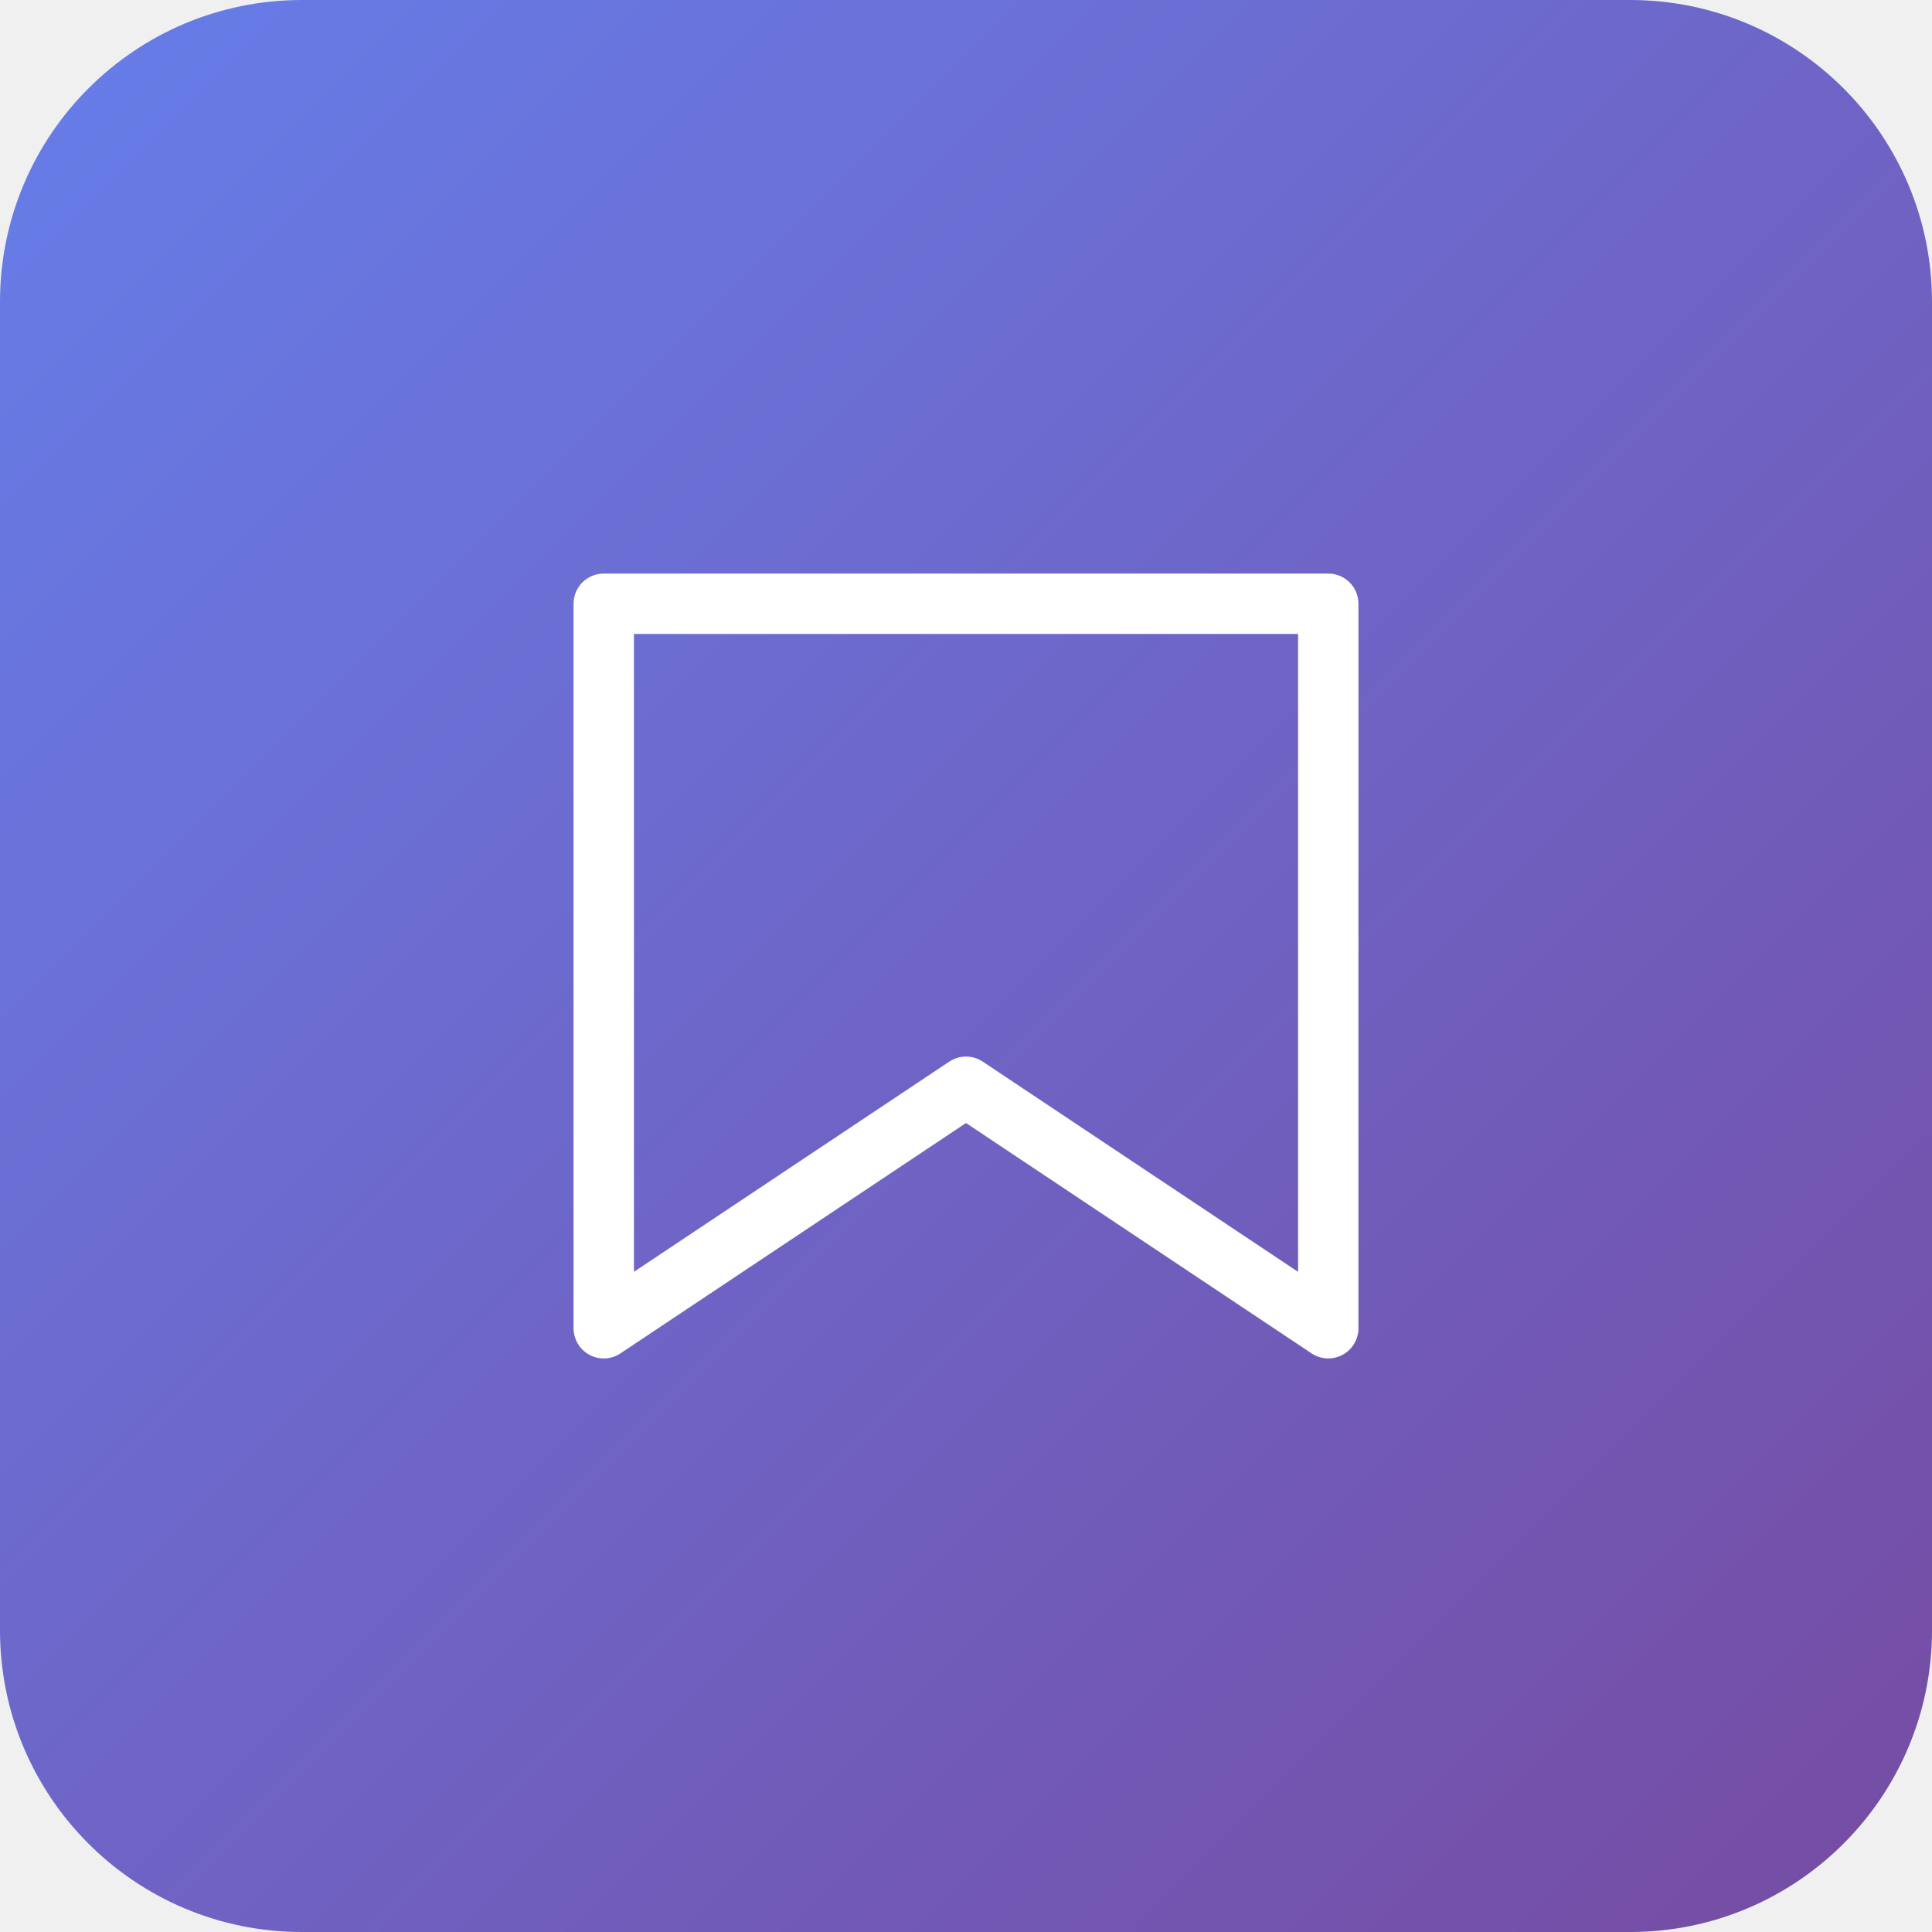
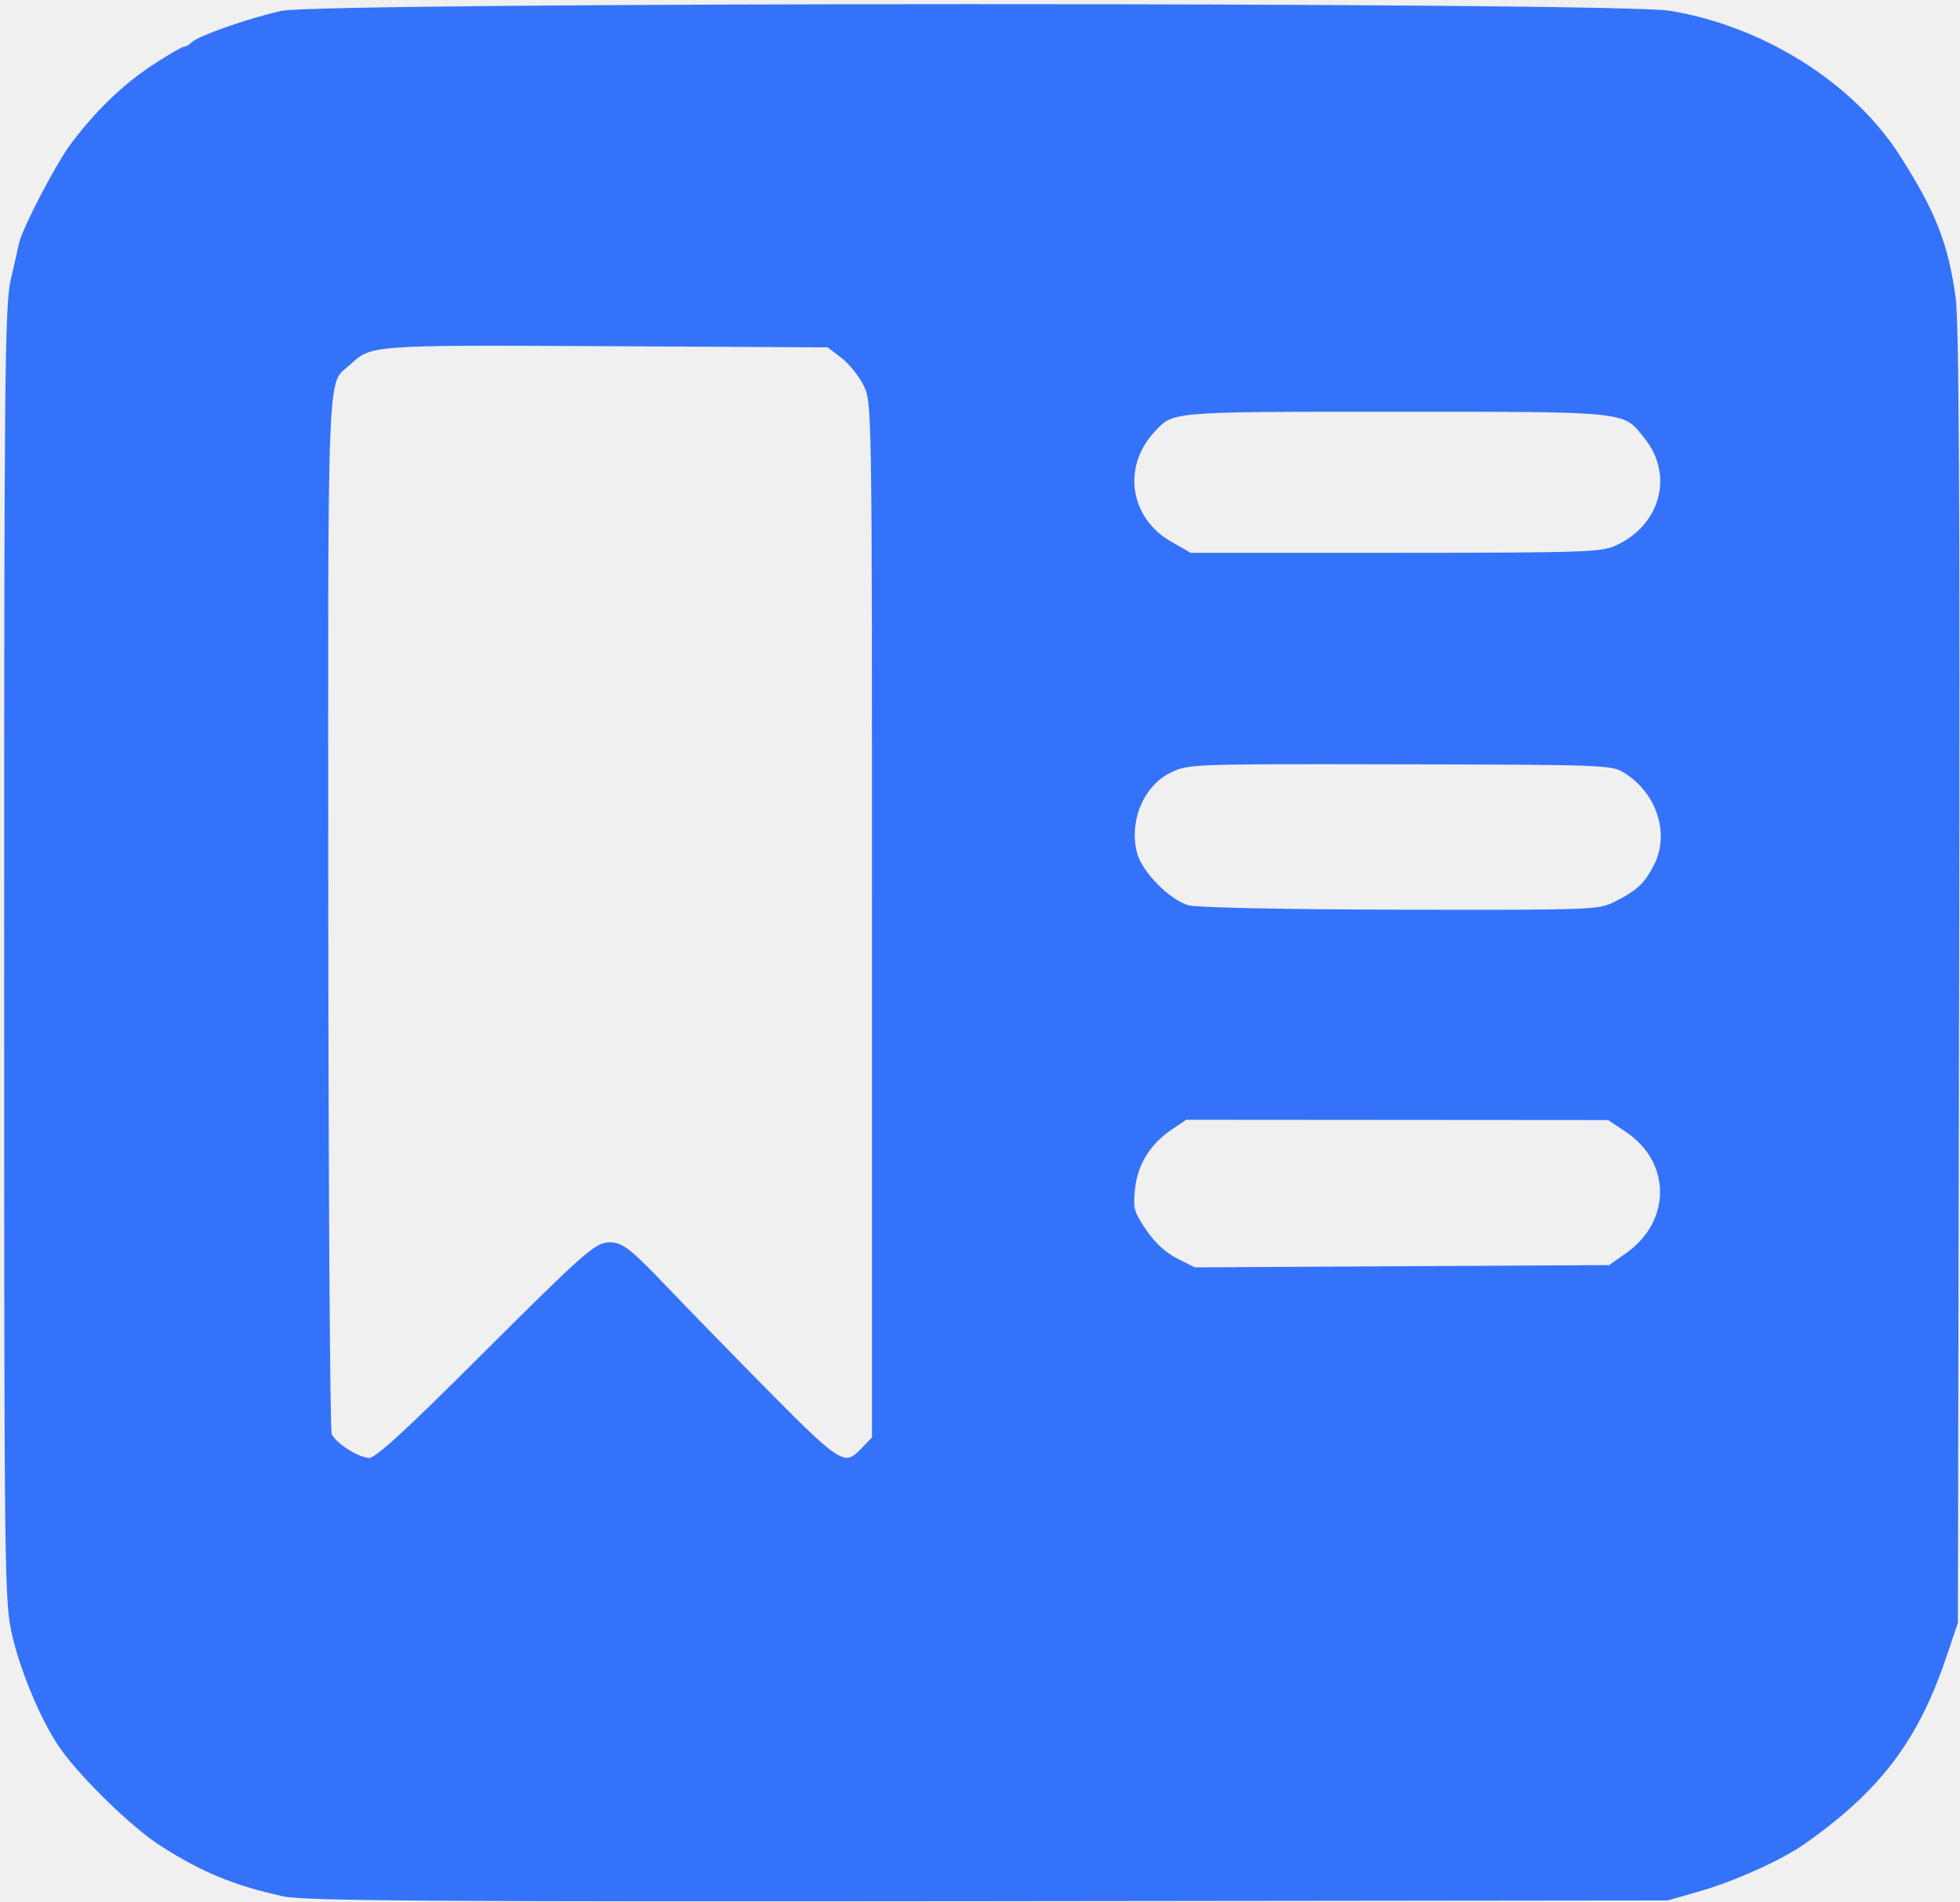
- <svg xmlns="http://www.w3.org/2000/svg" width="16" height="16" viewBox="0 0 128 128" fill="none">
-   <rect width="128" height="128" rx="20" fill="url(#gradient)" />
-   <path d="M40 40V88L64 72L88 88V40H40Z" stroke="white" stroke-width="4" stroke-linecap="round" stroke-linejoin="round" fill="none" />
-   <defs>
-     <linearGradient id="gradient" x1="0" y1="0" x2="128" y2="128" gradientUnits="userSpaceOnUse">
-       <stop stop-color="#667eea" />
-       <stop offset="1" stop-color="#764ba2" />
-     </linearGradient>
-   </defs>
+ <svg xmlns="http://www.w3.org/2000/svg" width="236" height="229" viewBox="0 0 236 229" fill="none">
+   <path d="M34.206 227.841C28.302 226.546 24.454 224.955 19.496 221.759C16.259 219.671 10.401 214.005 7.823 210.467C5.659 207.497 3.104 201.591 2.012 197.037C1.022 192.908 1.003 191.332 1 114.983C0.996 45.524 1.082 36.772 1.793 33.733C2.23 31.86 2.666 29.94 2.76 29.469C3.093 27.807 7.113 20.067 8.867 17.711C11.81 13.76 15.061 10.608 18.595 8.281C20.436 7.069 22.135 6.077 22.37 6.077C22.604 6.077 23.055 5.818 23.371 5.502C24.109 4.765 29.837 2.757 33.902 1.811C38.501 0.741 194.488 0.724 200.996 1.792C212.097 3.615 222.803 10.344 228.311 18.964C232.597 25.668 234.054 29.355 234.976 35.827C235.388 38.721 235.505 61.334 235.396 117.577L235.246 195.327L233.849 199.451C230.494 209.359 226.008 215.268 217.039 221.591C214.314 223.511 208.679 226.054 204.496 227.251L200.746 228.325L118.996 228.417C52.467 228.491 36.68 228.384 34.206 227.841ZM58.736 163.077C70.346 151.498 71.946 150.077 73.371 150.077C74.75 150.077 75.65 150.788 79.859 155.196C82.547 158.01 88.253 163.861 92.541 168.196C101.074 176.823 101.739 177.194 104.152 174.674L105.496 173.273V110.832C105.496 48.401 105.496 48.392 104.445 46.221C103.867 45.027 102.59 43.437 101.609 42.688L99.825 41.327L73.054 41.185C44.472 41.034 44.573 41.026 41.827 43.531C38.811 46.283 38.992 41.966 39.031 109.677C39.05 143.86 39.237 172.264 39.446 172.797C39.949 174.082 42.934 176.012 44.474 176.048C45.43 176.071 48.597 173.189 58.736 163.077ZM196.054 151.32C201.842 147.252 201.821 139.71 196.012 135.849L193.777 134.365L168.225 134.346L142.673 134.327L140.826 135.577C138.073 137.441 136.479 140.027 136.163 143.148C135.916 145.583 136.044 146.054 137.568 148.327C138.667 149.966 140.022 151.218 141.496 151.963L143.746 153.1L168.828 152.963L193.911 152.827L196.054 151.32ZM194.641 109.019C197.448 107.608 198.409 106.704 199.609 104.354C201.641 100.373 199.967 95.186 195.825 92.626C194.169 91.603 193.589 91.579 168.571 91.531C143.202 91.481 142.994 91.489 140.736 92.582C137.251 94.269 135.352 98.827 136.443 102.882C137.097 105.308 140.571 108.813 142.996 109.495C144.02 109.783 154.65 110.005 168.641 110.032C192.024 110.076 192.581 110.054 194.641 109.019ZM194.751 66.144C200.414 63.572 202.151 57.192 198.458 52.529C195.645 48.977 196.528 49.077 168.02 49.077C140.561 49.077 141.102 49.029 138.645 51.661C134.519 56.08 135.499 62.624 140.738 65.629L143.246 67.067L167.996 67.062C190.861 67.055 192.899 66.986 194.751 66.144Z" fill="#3473F9" stroke="#3473F9" />
</svg>
